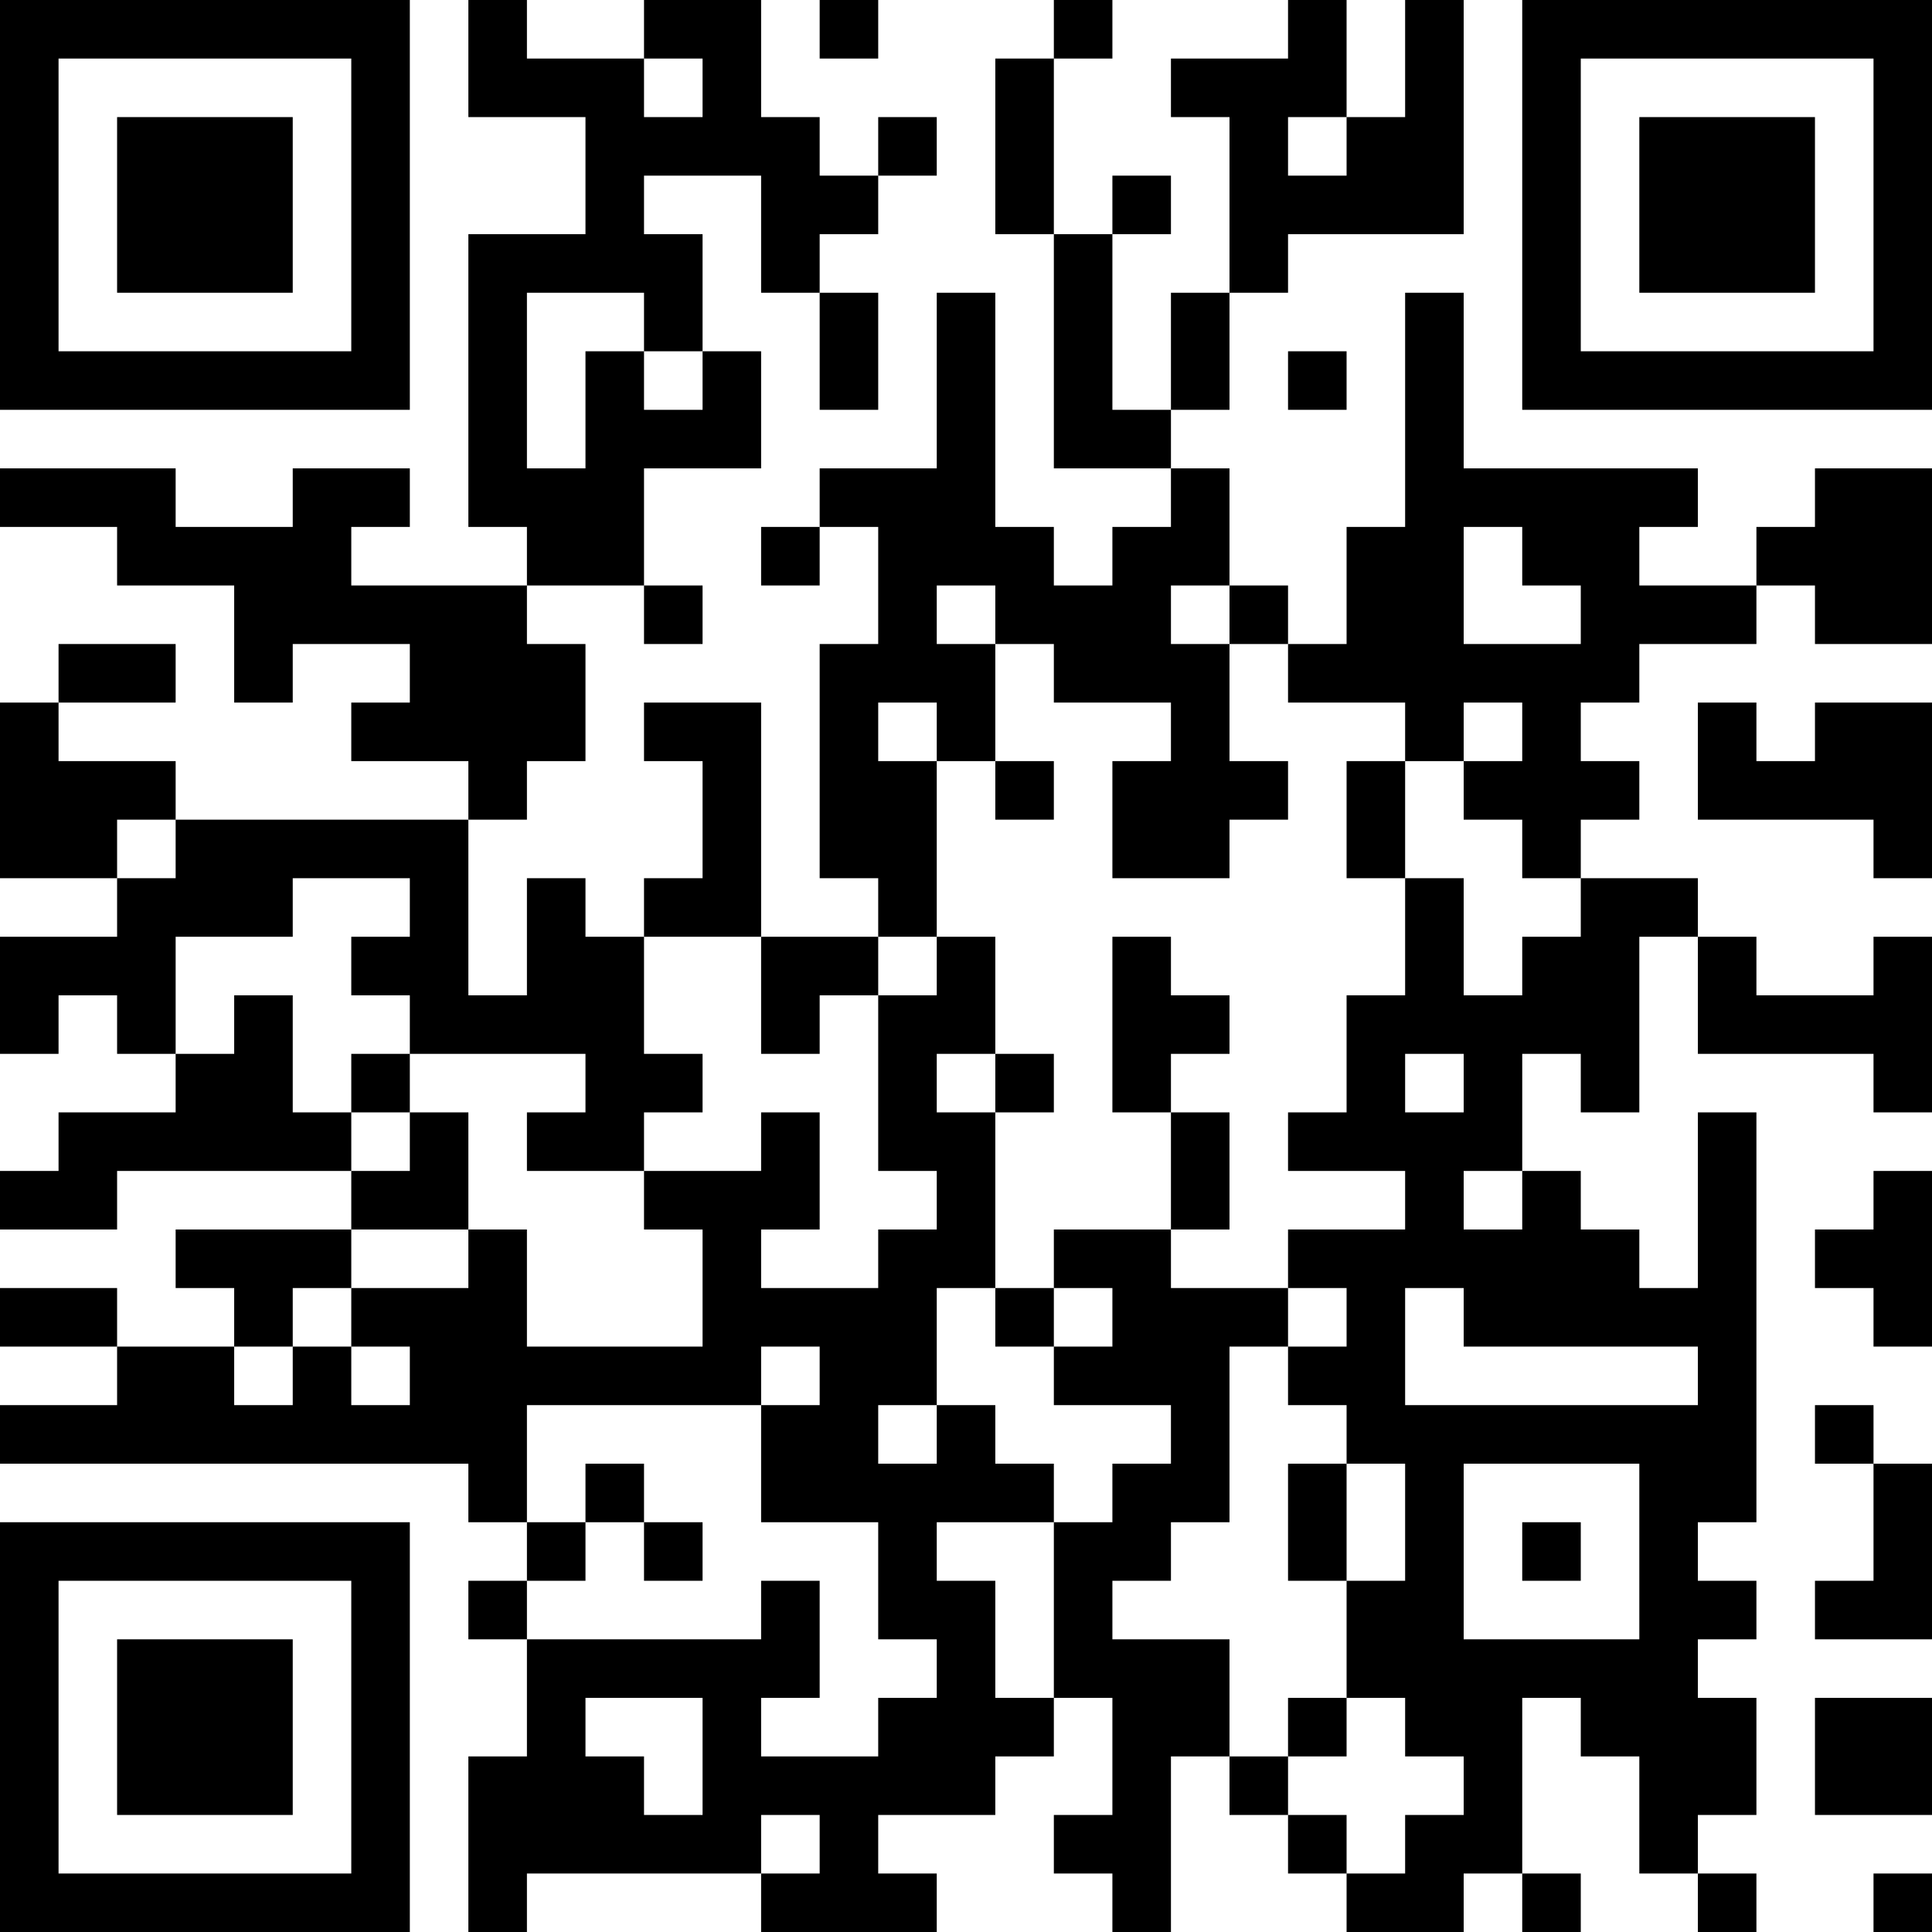
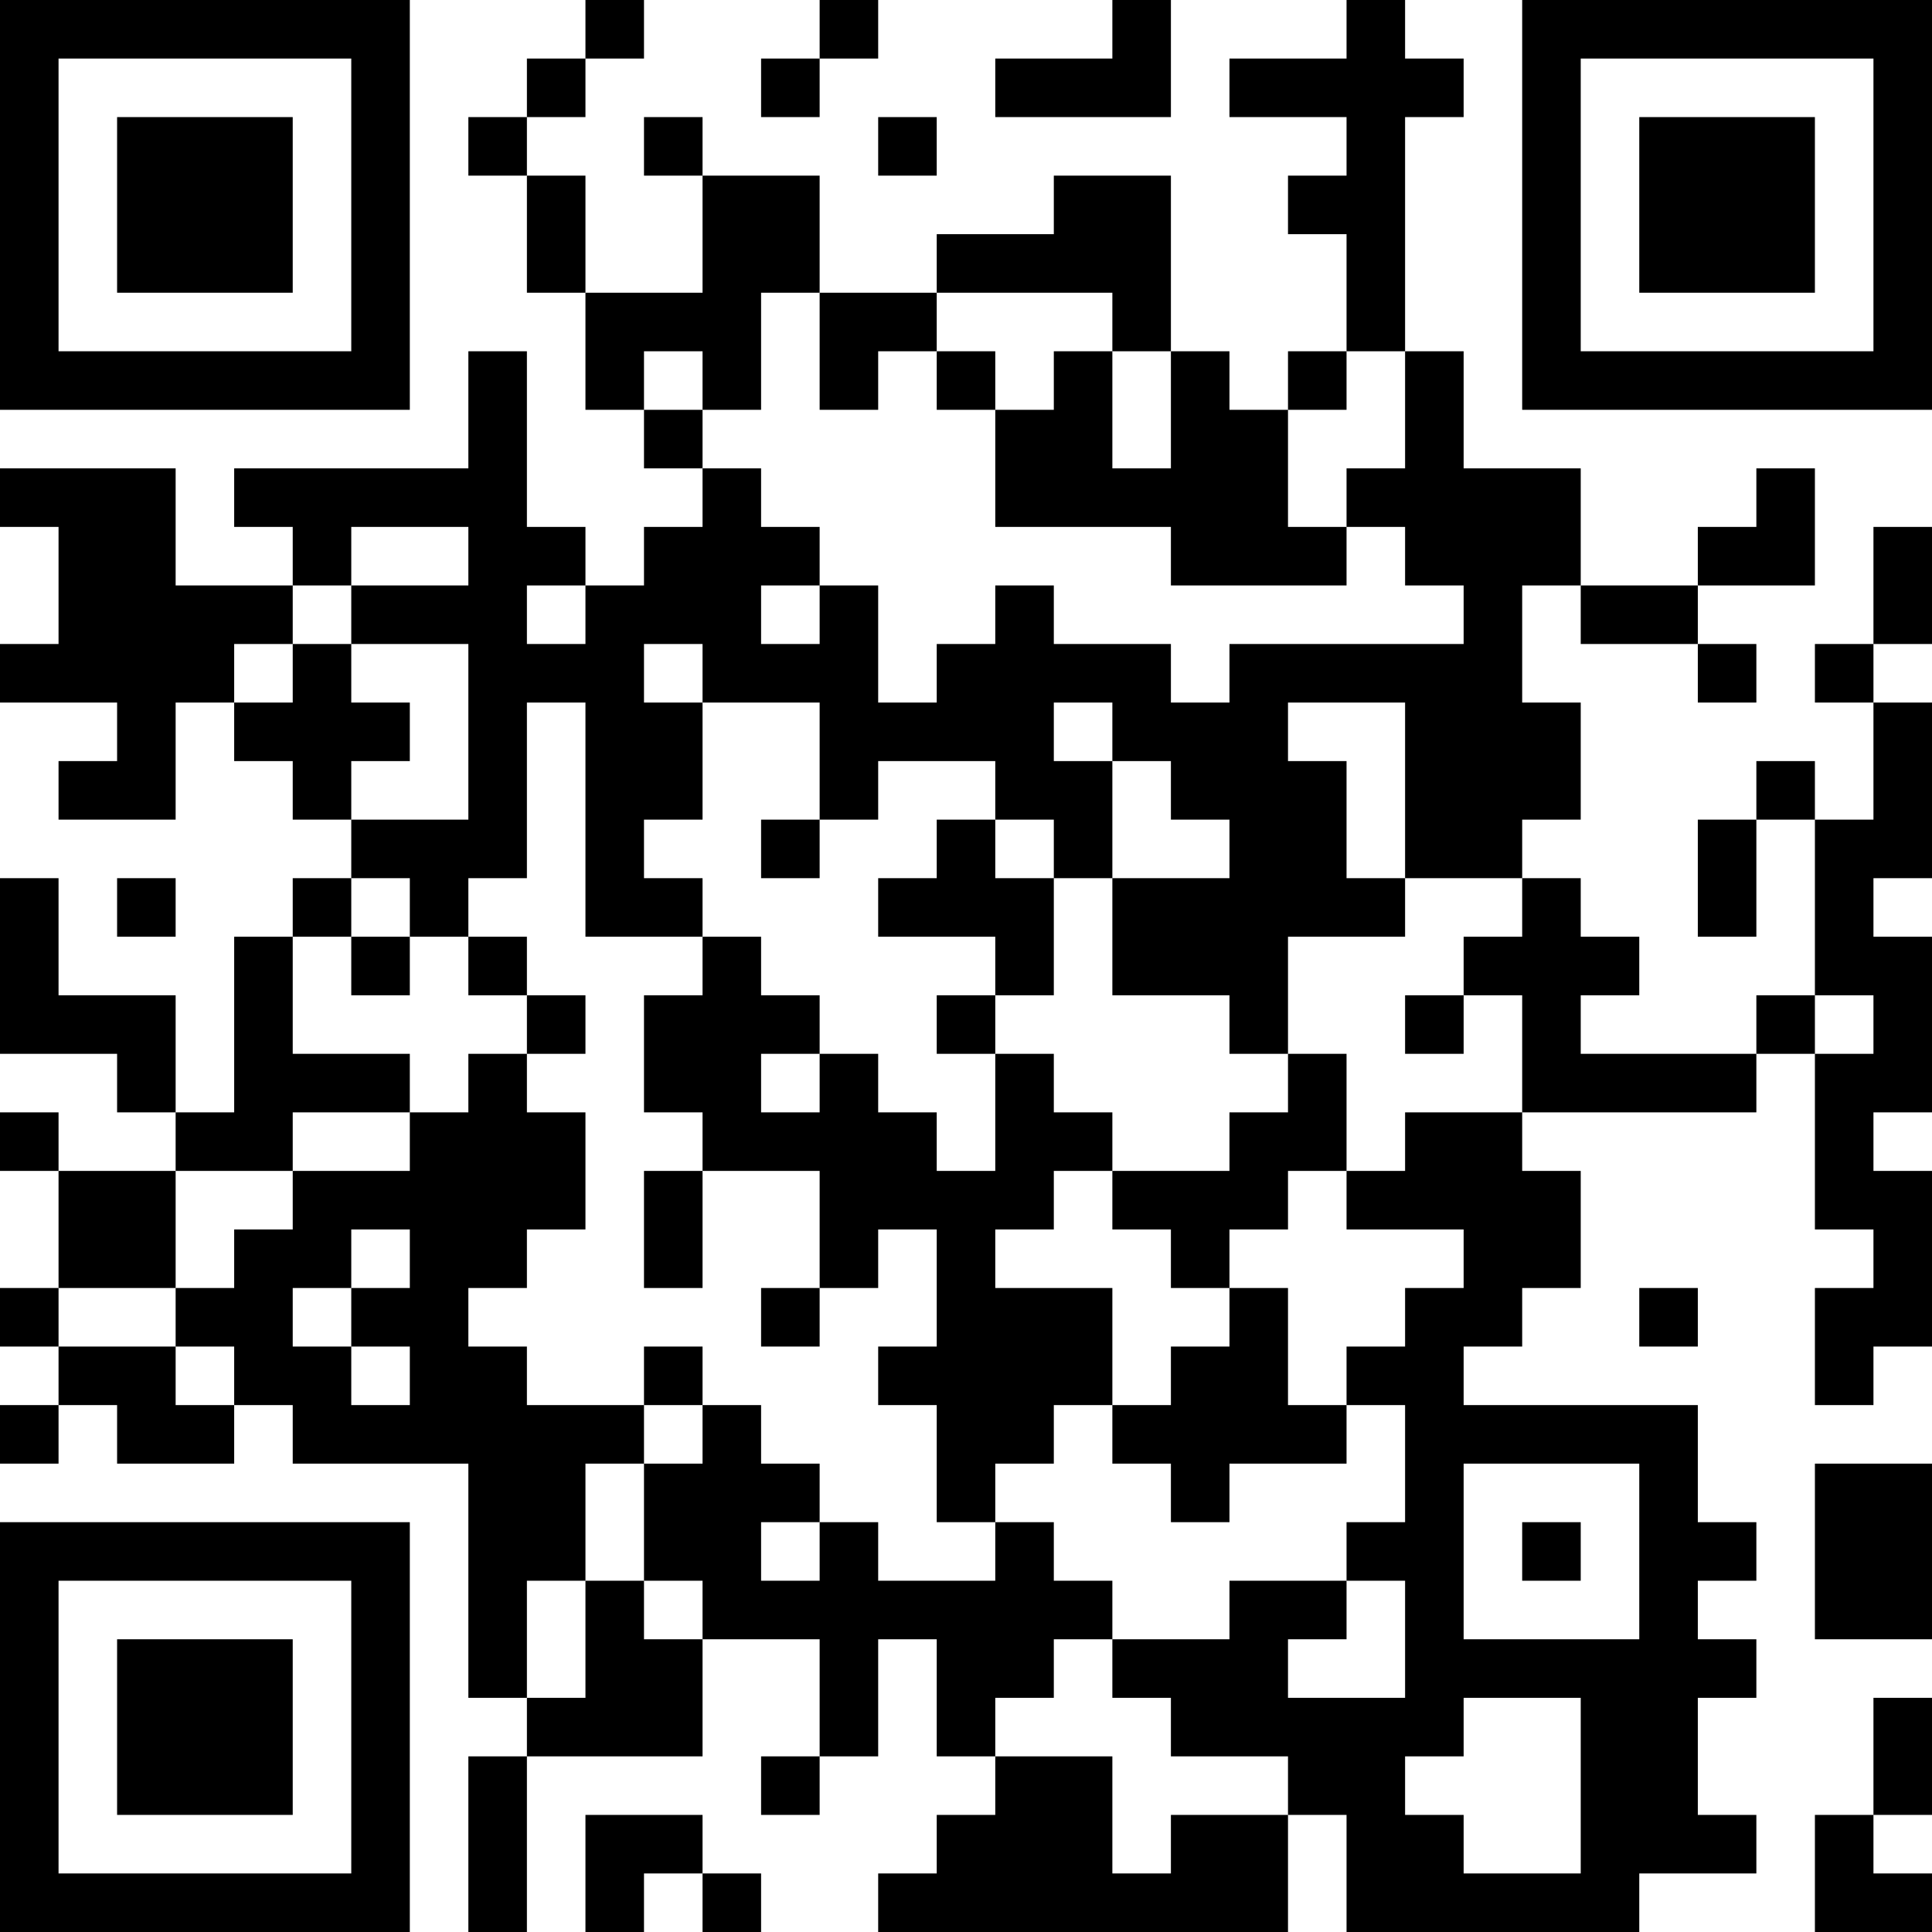
- <svg xmlns="http://www.w3.org/2000/svg" version="1.1" width="500" height="500" viewBox="0 0 500 500">
-   <rect x="0" y="0" width="500" height="500" fill="#ffffff" />
-   <g transform="scale(15.152)">
+ <svg xmlns="http://www.w3.org/2000/svg" version="1.1" width="264" height="264" viewBox="0 0 264 264">
+   <rect x="0" y="0" width="264" height="264" fill="#ffffff" />
+   <g transform="scale(8)">
    <g transform="translate(0,0)">
-       <path fill-rule="evenodd" d="M8 0L8 2L10 2L10 4L8 4L8 9L9 9L9 10L6 10L6 9L7 9L7 8L5 8L5 9L3 9L3 8L0 8L0 9L2 9L2 10L4 10L4 12L5 12L5 11L7 11L7 12L6 12L6 13L8 13L8 14L3 14L3 13L1 13L1 12L3 12L3 11L1 11L1 12L0 12L0 15L2 15L2 16L0 16L0 18L1 18L1 17L2 17L2 18L3 18L3 19L1 19L1 20L0 20L0 21L2 21L2 20L6 20L6 21L3 21L3 22L4 22L4 23L2 23L2 22L0 22L0 23L2 23L2 24L0 24L0 25L8 25L8 26L9 26L9 27L8 27L8 28L9 28L9 30L8 30L8 33L9 33L9 32L13 32L13 33L16 33L16 32L15 32L15 31L17 31L17 30L18 30L18 29L19 29L19 31L18 31L18 32L19 32L19 33L20 33L20 30L21 30L21 31L22 31L22 32L23 32L23 33L25 33L25 32L26 32L26 33L27 33L27 32L26 32L26 29L27 29L27 30L28 30L28 32L29 32L29 33L30 33L30 32L29 32L29 31L30 31L30 29L29 29L29 28L30 28L30 27L29 27L29 26L30 26L30 19L29 19L29 22L28 22L28 21L27 21L27 20L26 20L26 18L27 18L27 19L28 19L28 16L29 16L29 18L32 18L32 19L33 19L33 16L32 16L32 17L30 17L30 16L29 16L29 15L27 15L27 14L28 14L28 13L27 13L27 12L28 12L28 11L30 11L30 10L31 10L31 11L33 11L33 8L31 8L31 9L30 9L30 10L28 10L28 9L29 9L29 8L25 8L25 5L24 5L24 9L23 9L23 11L22 11L22 10L21 10L21 8L20 8L20 7L21 7L21 5L22 5L22 4L25 4L25 0L24 0L24 2L23 2L23 0L22 0L22 1L20 1L20 2L21 2L21 5L20 5L20 7L19 7L19 4L20 4L20 3L19 3L19 4L18 4L18 1L19 1L19 0L18 0L18 1L17 1L17 4L18 4L18 8L20 8L20 9L19 9L19 10L18 10L18 9L17 9L17 5L16 5L16 8L14 8L14 9L13 9L13 10L14 10L14 9L15 9L15 11L14 11L14 15L15 15L15 16L13 16L13 12L11 12L11 13L12 13L12 15L11 15L11 16L10 16L10 15L9 15L9 17L8 17L8 14L9 14L9 13L10 13L10 11L9 11L9 10L11 10L11 11L12 11L12 10L11 10L11 8L13 8L13 6L12 6L12 4L11 4L11 3L13 3L13 5L14 5L14 7L15 7L15 5L14 5L14 4L15 4L15 3L16 3L16 2L15 2L15 3L14 3L14 2L13 2L13 0L11 0L11 1L9 1L9 0ZM14 0L14 1L15 1L15 0ZM11 1L11 2L12 2L12 1ZM22 2L22 3L23 3L23 2ZM9 5L9 8L10 8L10 6L11 6L11 7L12 7L12 6L11 6L11 5ZM22 6L22 7L23 7L23 6ZM25 9L25 11L27 11L27 10L26 10L26 9ZM16 10L16 11L17 11L17 13L16 13L16 12L15 12L15 13L16 13L16 16L15 16L15 17L14 17L14 18L13 18L13 16L11 16L11 18L12 18L12 19L11 19L11 20L9 20L9 19L10 19L10 18L7 18L7 17L6 17L6 16L7 16L7 15L5 15L5 16L3 16L3 18L4 18L4 17L5 17L5 19L6 19L6 20L7 20L7 19L8 19L8 21L6 21L6 22L5 22L5 23L4 23L4 24L5 24L5 23L6 23L6 24L7 24L7 23L6 23L6 22L8 22L8 21L9 21L9 23L12 23L12 21L11 21L11 20L13 20L13 19L14 19L14 21L13 21L13 22L15 22L15 21L16 21L16 20L15 20L15 17L16 17L16 16L17 16L17 18L16 18L16 19L17 19L17 22L16 22L16 24L15 24L15 25L16 25L16 24L17 24L17 25L18 25L18 26L16 26L16 27L17 27L17 29L18 29L18 26L19 26L19 25L20 25L20 24L18 24L18 23L19 23L19 22L18 22L18 21L20 21L20 22L22 22L22 23L21 23L21 26L20 26L20 27L19 27L19 28L21 28L21 30L22 30L22 31L23 31L23 32L24 32L24 31L25 31L25 30L24 30L24 29L23 29L23 27L24 27L24 25L23 25L23 24L22 24L22 23L23 23L23 22L22 22L22 21L24 21L24 20L22 20L22 19L23 19L23 17L24 17L24 15L25 15L25 17L26 17L26 16L27 16L27 15L26 15L26 14L25 14L25 13L26 13L26 12L25 12L25 13L24 13L24 12L22 12L22 11L21 11L21 10L20 10L20 11L21 11L21 13L22 13L22 14L21 14L21 15L19 15L19 13L20 13L20 12L18 12L18 11L17 11L17 10ZM29 12L29 14L32 14L32 15L33 15L33 12L31 12L31 13L30 13L30 12ZM17 13L17 14L18 14L18 13ZM23 13L23 15L24 15L24 13ZM2 14L2 15L3 15L3 14ZM19 16L19 19L20 19L20 21L21 21L21 19L20 19L20 18L21 18L21 17L20 17L20 16ZM6 18L6 19L7 19L7 18ZM17 18L17 19L18 19L18 18ZM24 18L24 19L25 19L25 18ZM25 20L25 21L26 21L26 20ZM32 20L32 21L31 21L31 22L32 22L32 23L33 23L33 20ZM17 22L17 23L18 23L18 22ZM24 22L24 24L29 24L29 23L25 23L25 22ZM13 23L13 24L9 24L9 26L10 26L10 27L9 27L9 28L13 28L13 27L14 27L14 29L13 29L13 30L15 30L15 29L16 29L16 28L15 28L15 26L13 26L13 24L14 24L14 23ZM31 24L31 25L32 25L32 27L31 27L31 28L33 28L33 25L32 25L32 24ZM10 25L10 26L11 26L11 27L12 27L12 26L11 26L11 25ZM22 25L22 27L23 27L23 25ZM25 25L25 28L28 28L28 25ZM26 26L26 27L27 27L27 26ZM10 29L10 30L11 30L11 31L12 31L12 29ZM22 29L22 30L23 30L23 29ZM31 29L31 31L33 31L33 29ZM13 31L13 32L14 32L14 31ZM32 32L32 33L33 33L33 32ZM0 0L0 7L7 7L7 0ZM1 1L1 6L6 6L6 1ZM2 2L2 5L5 5L5 2ZM26 0L26 7L33 7L33 0ZM27 1L27 6L32 6L32 1ZM28 2L28 5L31 5L31 2ZM0 26L0 33L7 33L7 26ZM1 27L1 32L6 32L6 27ZM2 28L2 31L5 31L5 28Z" fill="#000000" />
+       <path fill-rule="evenodd" d="M10 0L10 1L9 1L9 2L8 2L8 3L9 3L9 5L10 5L10 7L11 7L11 8L12 8L12 9L11 9L11 10L10 10L10 9L9 9L9 6L8 6L8 8L4 8L4 9L5 9L5 10L3 10L3 8L0 8L0 9L1 9L1 11L0 11L0 12L2 12L2 13L1 13L1 14L3 14L3 12L4 12L4 13L5 13L5 14L6 14L6 15L5 15L5 16L4 16L4 19L3 19L3 17L1 17L1 15L0 15L0 18L2 18L2 19L3 19L3 20L1 20L1 19L0 19L0 20L1 20L1 22L0 22L0 23L1 23L1 24L0 24L0 25L1 25L1 24L2 24L2 25L4 25L4 24L5 24L5 25L8 25L8 29L9 29L9 30L8 30L8 33L9 33L9 30L12 30L12 28L14 28L14 30L13 30L13 31L14 31L14 30L15 30L15 28L16 28L16 30L17 30L17 31L16 31L16 32L15 32L15 33L22 33L22 31L23 31L23 33L28 33L28 32L30 32L30 31L29 31L29 29L30 29L30 28L29 28L29 27L30 27L30 26L29 26L29 24L25 24L25 23L26 23L26 22L27 22L27 20L26 20L26 19L30 19L30 18L31 18L31 21L32 21L32 22L31 22L31 24L32 24L32 23L33 23L33 20L32 20L32 19L33 19L33 16L32 16L32 15L33 15L33 12L32 12L32 11L33 11L33 9L32 9L32 11L31 11L31 12L32 12L32 14L31 14L31 13L30 13L30 14L29 14L29 16L30 16L30 14L31 14L31 17L30 17L30 18L27 18L27 17L28 17L28 16L27 16L27 15L26 15L26 14L27 14L27 12L26 12L26 10L27 10L27 11L29 11L29 12L30 12L30 11L29 11L29 10L31 10L31 8L30 8L30 9L29 9L29 10L27 10L27 8L25 8L25 6L24 6L24 2L25 2L25 1L24 1L24 0L23 0L23 1L21 1L21 2L23 2L23 3L22 3L22 4L23 4L23 6L22 6L22 7L21 7L21 6L20 6L20 3L18 3L18 4L16 4L16 5L14 5L14 3L12 3L12 2L11 2L11 3L12 3L12 5L10 5L10 3L9 3L9 2L10 2L10 1L11 1L11 0ZM14 0L14 1L13 1L13 2L14 2L14 1L15 1L15 0ZM19 0L19 1L17 1L17 2L20 2L20 0ZM15 2L15 3L16 3L16 2ZM13 5L13 7L12 7L12 6L11 6L11 7L12 7L12 8L13 8L13 9L14 9L14 10L13 10L13 11L14 11L14 10L15 10L15 12L16 12L16 11L17 11L17 10L18 10L18 11L20 11L20 12L21 12L21 11L25 11L25 10L24 10L24 9L23 9L23 8L24 8L24 6L23 6L23 7L22 7L22 9L23 9L23 10L20 10L20 9L17 9L17 7L18 7L18 6L19 6L19 8L20 8L20 6L19 6L19 5L16 5L16 6L15 6L15 7L14 7L14 5ZM16 6L16 7L17 7L17 6ZM6 9L6 10L5 10L5 11L4 11L4 12L5 12L5 11L6 11L6 12L7 12L7 13L6 13L6 14L8 14L8 11L6 11L6 10L8 10L8 9ZM9 10L9 11L10 11L10 10ZM11 11L11 12L12 12L12 14L11 14L11 15L12 15L12 16L10 16L10 12L9 12L9 15L8 15L8 16L7 16L7 15L6 15L6 16L5 16L5 18L7 18L7 19L5 19L5 20L3 20L3 22L1 22L1 23L3 23L3 24L4 24L4 23L3 23L3 22L4 22L4 21L5 21L5 20L7 20L7 19L8 19L8 18L9 18L9 19L10 19L10 21L9 21L9 22L8 22L8 23L9 23L9 24L11 24L11 25L10 25L10 27L9 27L9 29L10 29L10 27L11 27L11 28L12 28L12 27L11 27L11 25L12 25L12 24L13 24L13 25L14 25L14 26L13 26L13 27L14 27L14 26L15 26L15 27L17 27L17 26L18 26L18 27L19 27L19 28L18 28L18 29L17 29L17 30L19 30L19 32L20 32L20 31L22 31L22 30L20 30L20 29L19 29L19 28L21 28L21 27L23 27L23 28L22 28L22 29L24 29L24 27L23 27L23 26L24 26L24 24L23 24L23 23L24 23L24 22L25 22L25 21L23 21L23 20L24 20L24 19L26 19L26 17L25 17L25 16L26 16L26 15L24 15L24 12L22 12L22 13L23 13L23 15L24 15L24 16L22 16L22 18L21 18L21 17L19 17L19 15L21 15L21 14L20 14L20 13L19 13L19 12L18 12L18 13L19 13L19 15L18 15L18 14L17 14L17 13L15 13L15 14L14 14L14 12L12 12L12 11ZM13 14L13 15L14 15L14 14ZM16 14L16 15L15 15L15 16L17 16L17 17L16 17L16 18L17 18L17 20L16 20L16 19L15 19L15 18L14 18L14 17L13 17L13 16L12 16L12 17L11 17L11 19L12 19L12 20L11 20L11 22L12 22L12 20L14 20L14 22L13 22L13 23L14 23L14 22L15 22L15 21L16 21L16 23L15 23L15 24L16 24L16 26L17 26L17 25L18 25L18 24L19 24L19 25L20 25L20 26L21 26L21 25L23 25L23 24L22 24L22 22L21 22L21 21L22 21L22 20L23 20L23 18L22 18L22 19L21 19L21 20L19 20L19 19L18 19L18 18L17 18L17 17L18 17L18 15L17 15L17 14ZM2 15L2 16L3 16L3 15ZM6 16L6 17L7 17L7 16ZM8 16L8 17L9 17L9 18L10 18L10 17L9 17L9 16ZM24 17L24 18L25 18L25 17ZM31 17L31 18L32 18L32 17ZM13 18L13 19L14 19L14 18ZM18 20L18 21L17 21L17 22L19 22L19 24L20 24L20 23L21 23L21 22L20 22L20 21L19 21L19 20ZM6 21L6 22L5 22L5 23L6 23L6 24L7 24L7 23L6 23L6 22L7 22L7 21ZM28 22L28 23L29 23L29 22ZM11 23L11 24L12 24L12 23ZM25 25L25 28L28 28L28 25ZM31 25L31 28L33 28L33 25ZM26 26L26 27L27 27L27 26ZM25 29L25 30L24 30L24 31L25 31L25 32L27 32L27 29ZM32 29L32 31L31 31L31 33L33 33L33 32L32 32L32 31L33 31L33 29ZM10 31L10 33L11 33L11 32L12 32L12 33L13 33L13 32L12 32L12 31ZM0 0L0 7L7 7L7 0ZM1 1L1 6L6 6L6 1ZM2 2L2 5L5 5L5 2ZM26 0L26 7L33 7L33 0ZM27 1L27 6L32 6L32 1ZM28 2L28 5L31 5L31 2ZM0 26L0 33L7 33L7 26ZM1 27L1 32L6 32L6 27ZM2 28L2 31L5 31L5 28Z" fill="#000000" />
    </g>
  </g>
</svg>
